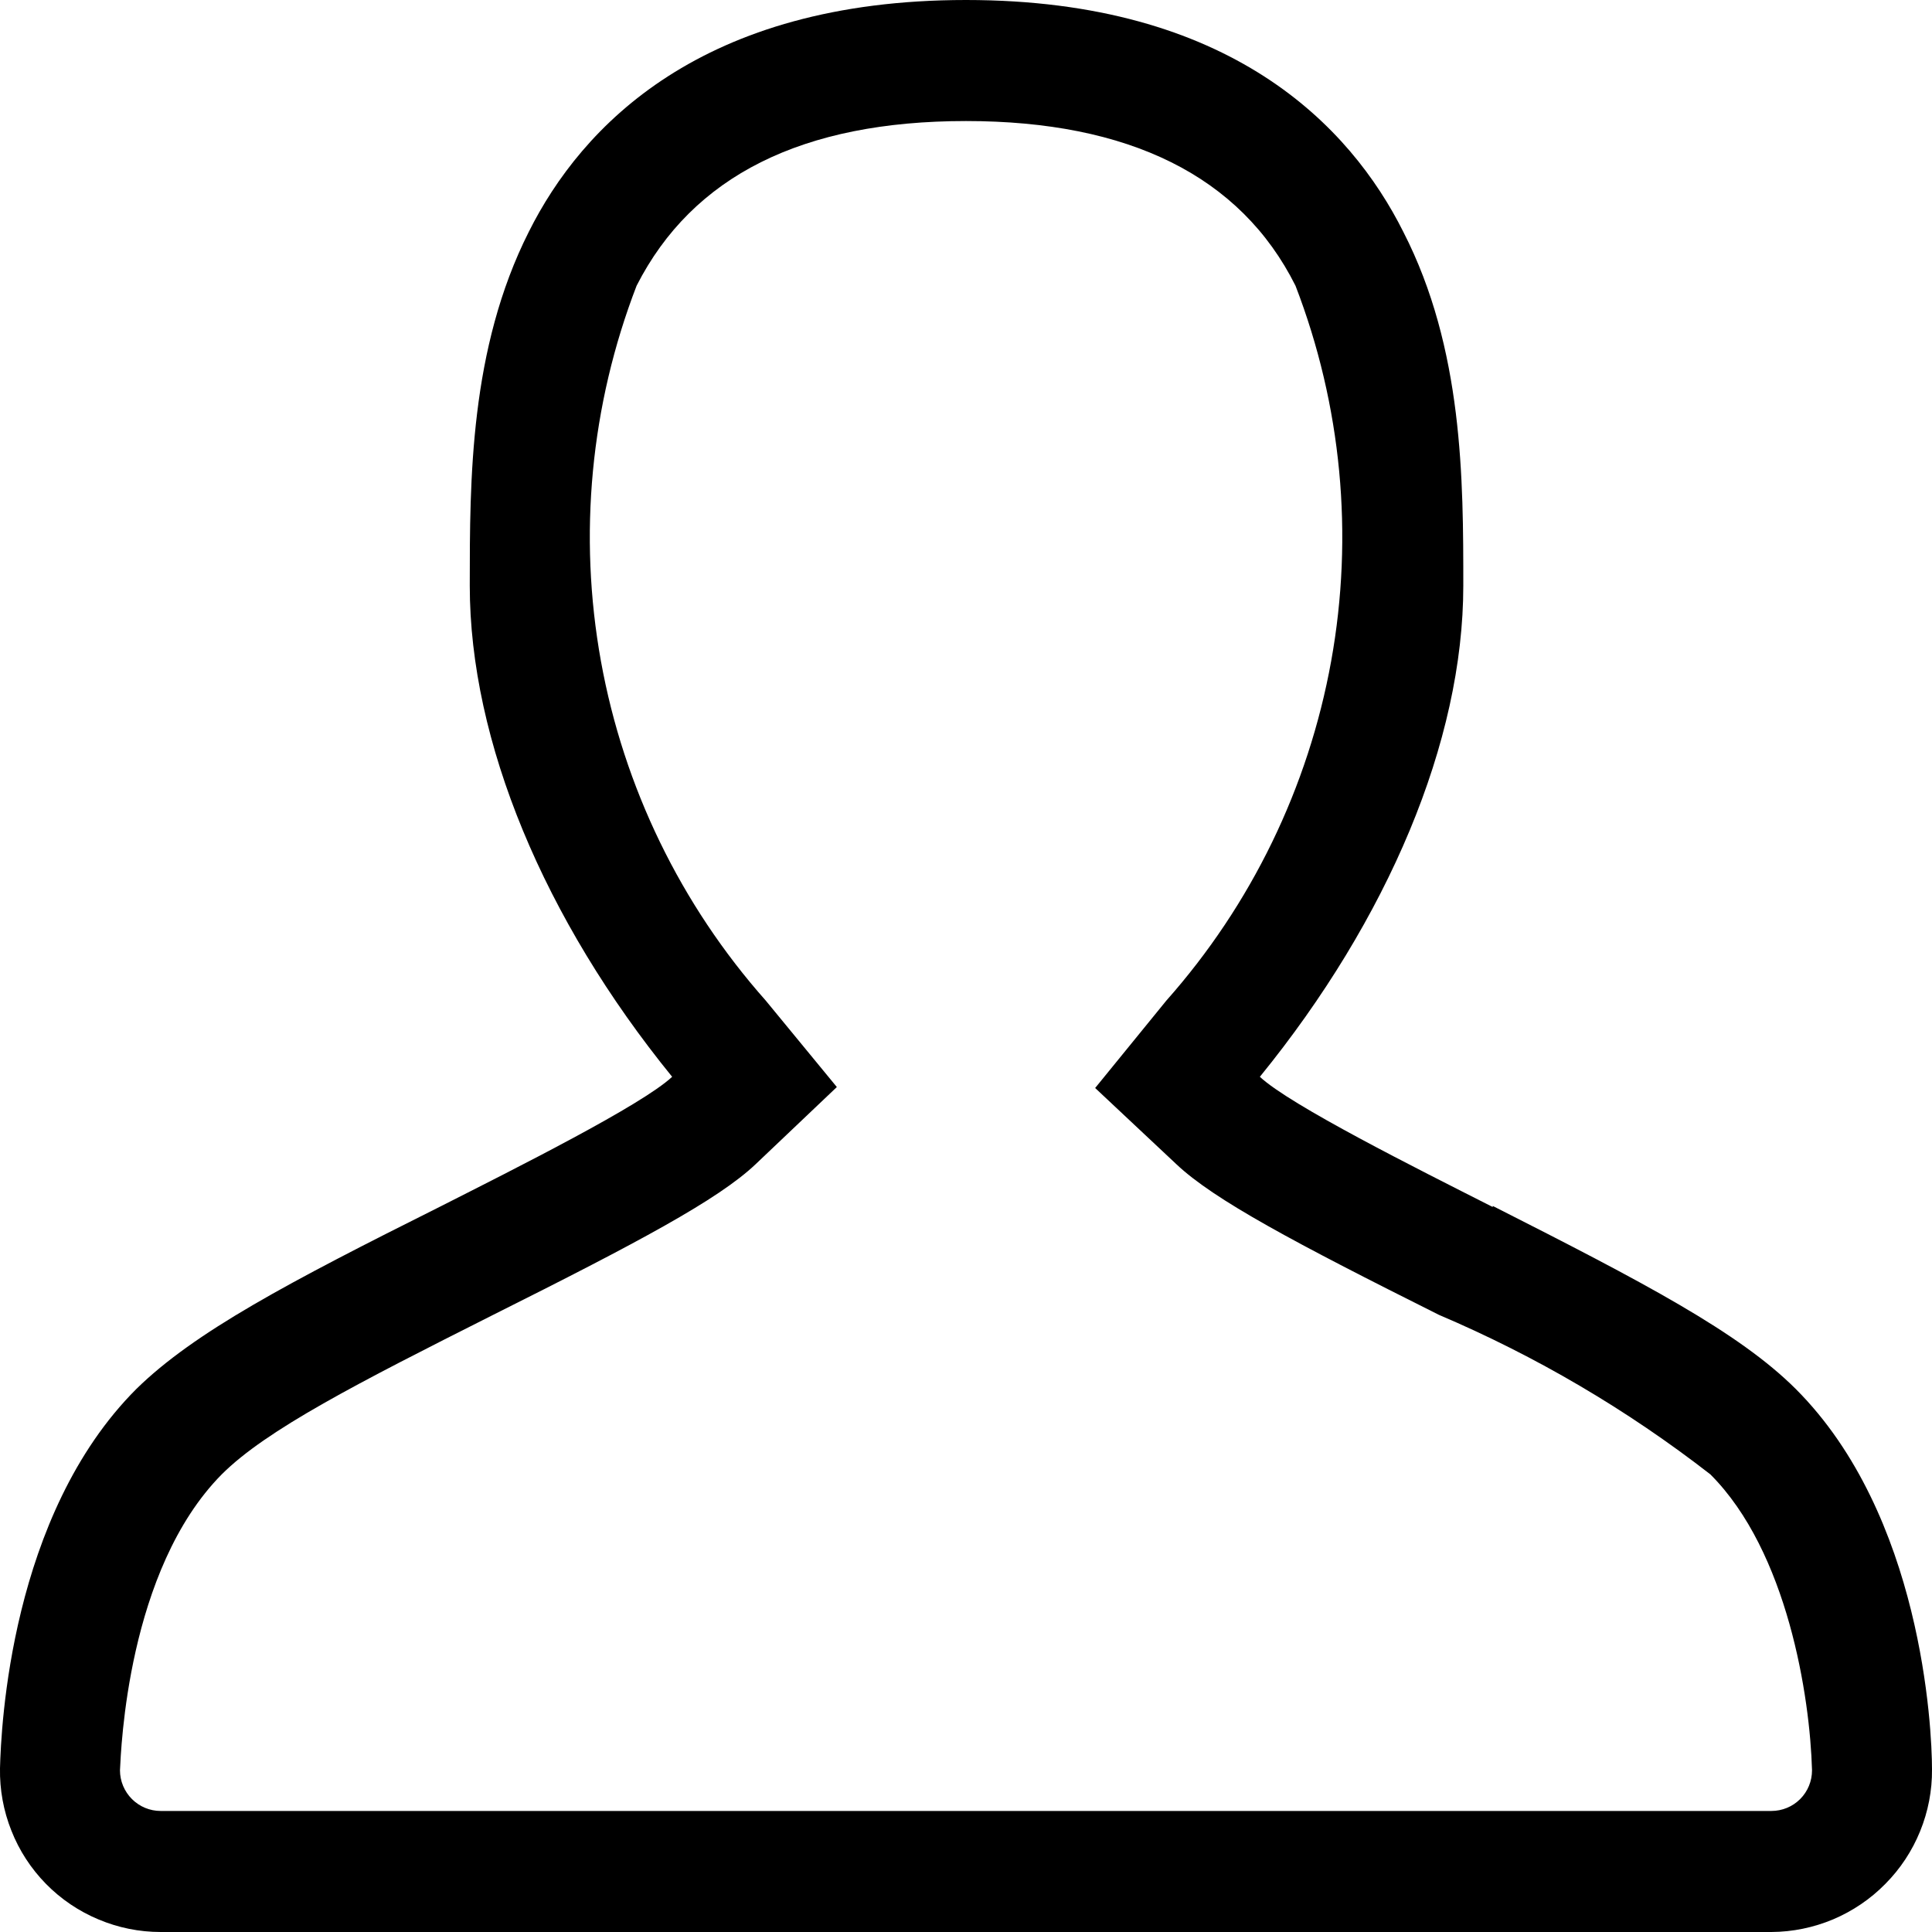
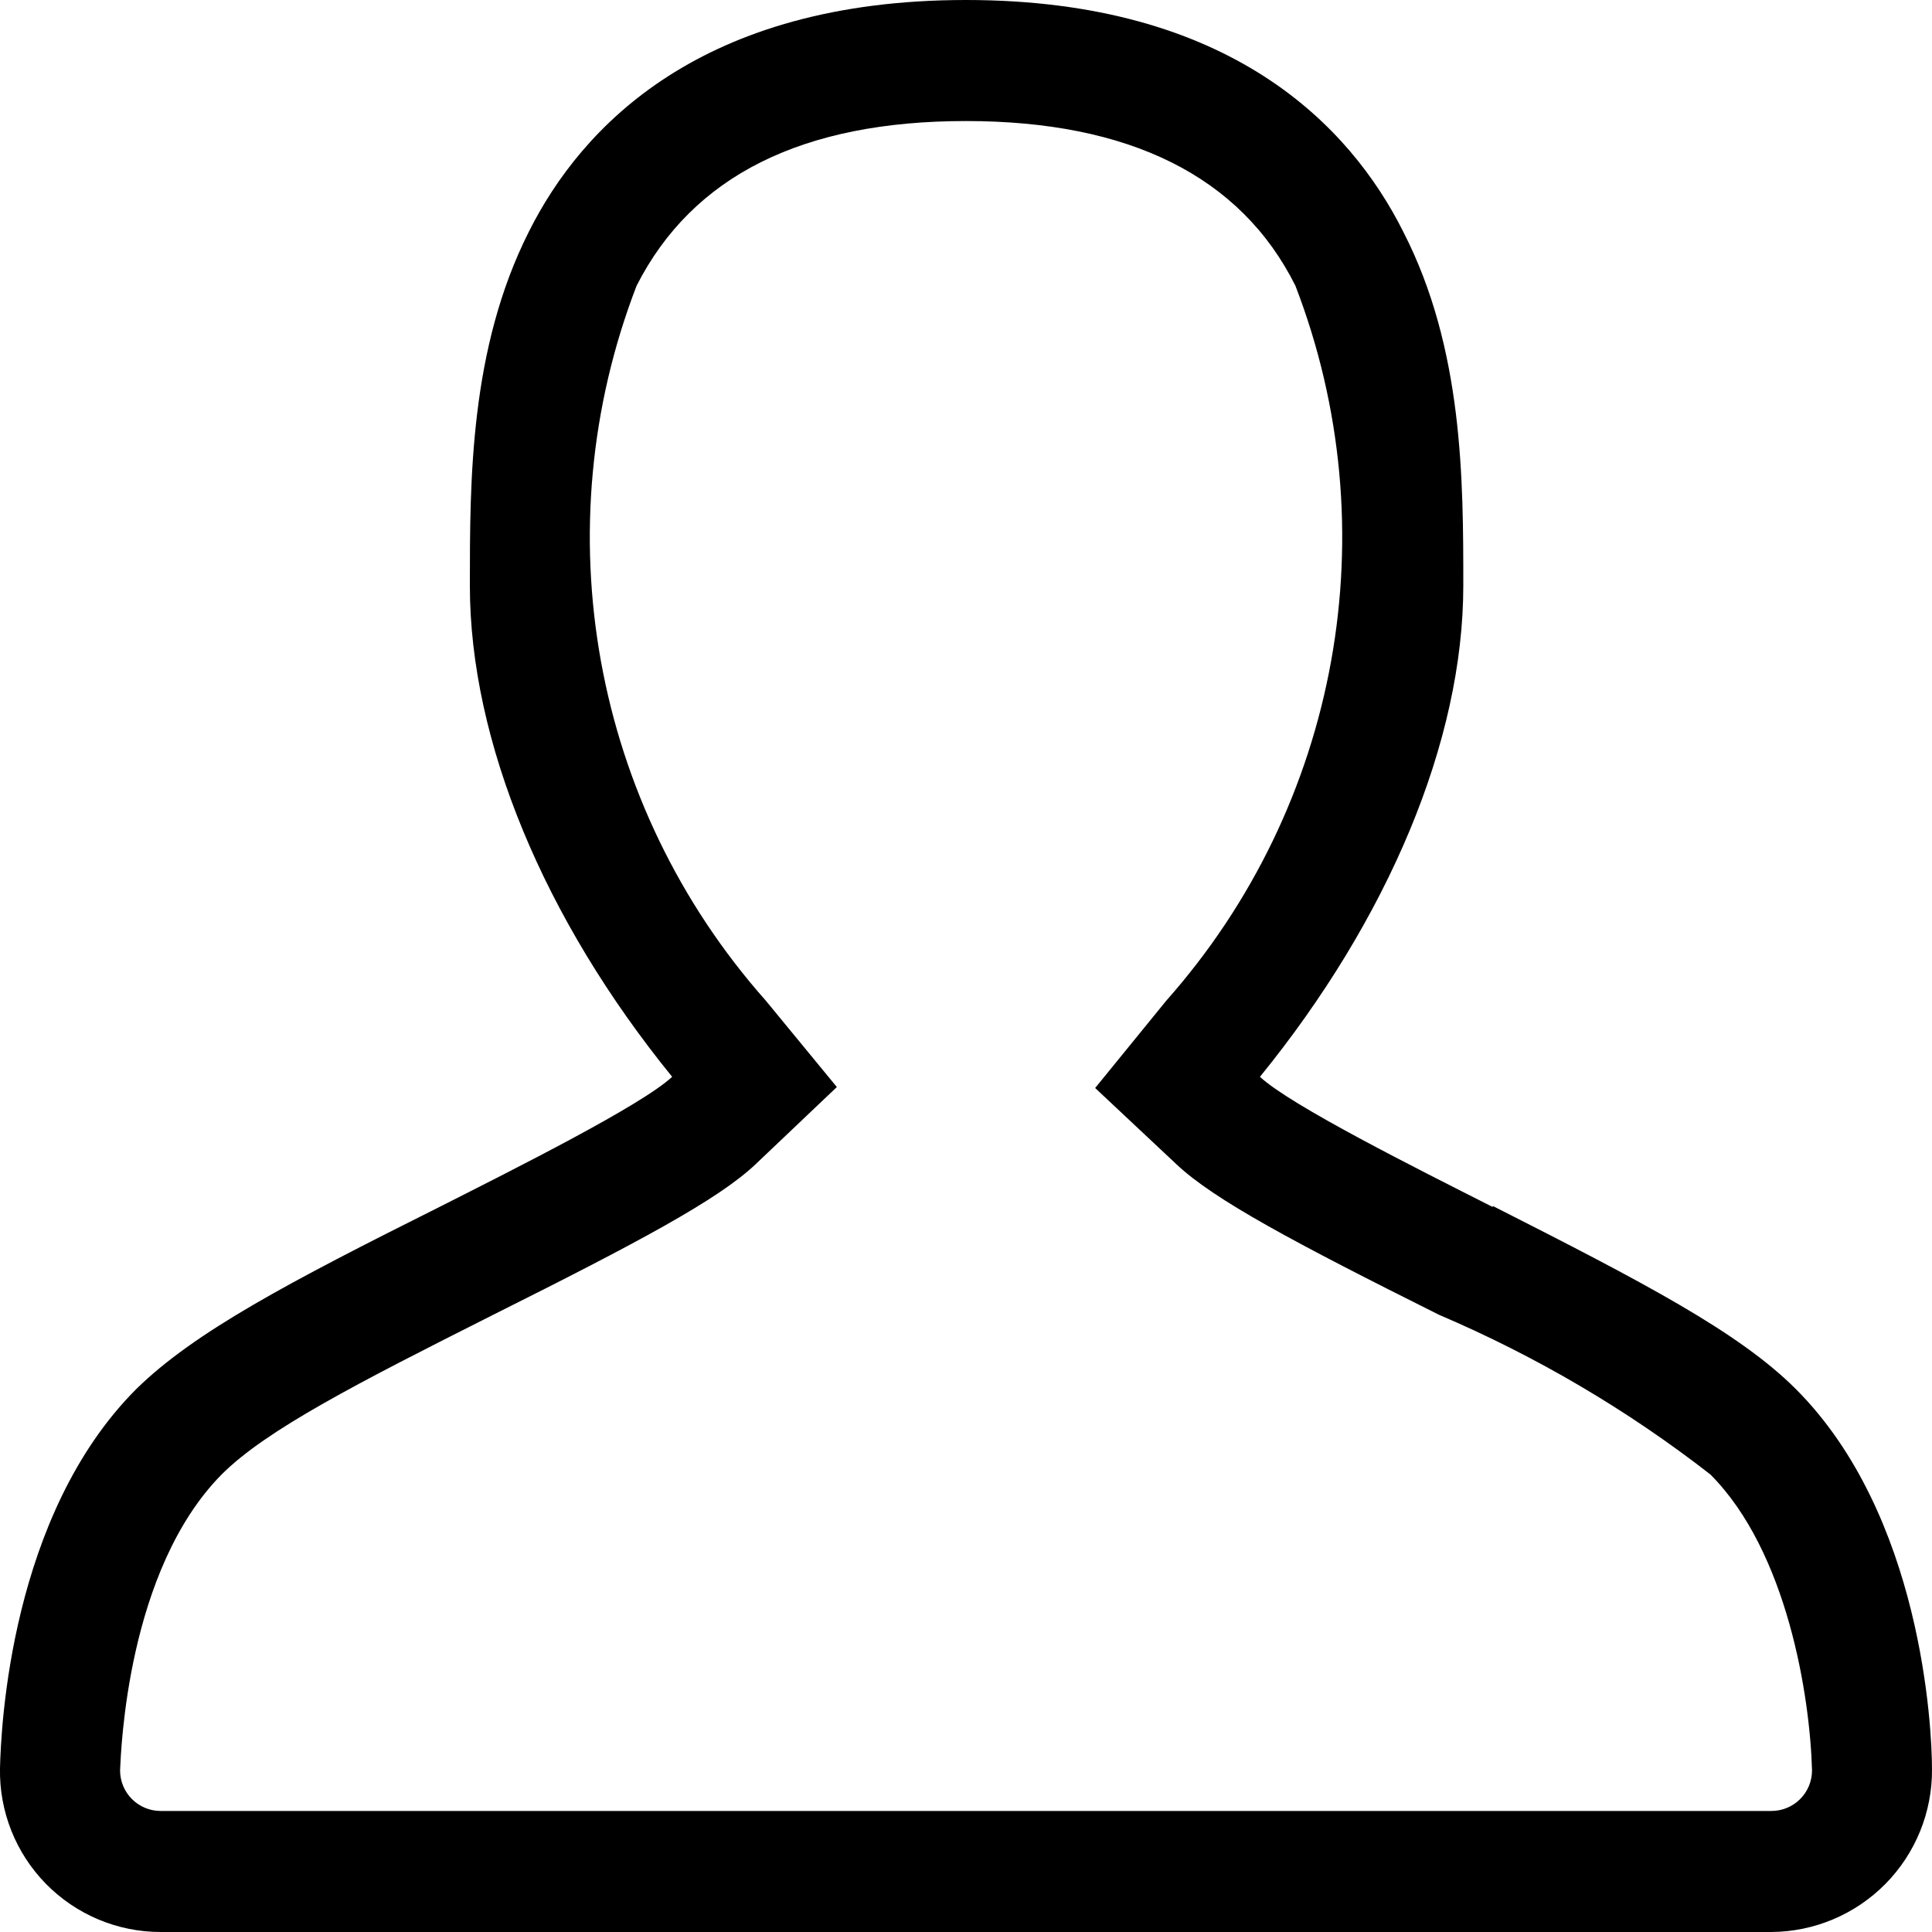
- <svg xmlns="http://www.w3.org/2000/svg" width="20" height="20" viewBox="0 0 20 20" fill="none">
-   <path d="M18.337 18.747H1.663C1.552 18.747 1.445 18.703 1.366 18.624C1.287 18.545 1.242 18.438 1.242 18.326C1.253 18.116 1.316 16.253 2.295 15.263C2.758 14.8 3.706 14.316 5.106 13.611C6.6 12.863 7.432 12.421 7.821 12.053L8.663 11.253L7.927 10.358C7.047 9.366 6.457 8.15 6.221 6.845C5.985 5.54 6.113 4.195 6.59 2.958C7.169 1.821 8.306 1.253 10 1.253C11.684 1.253 12.842 1.821 13.411 2.958C13.888 4.195 14.016 5.54 13.78 6.845C13.544 8.15 12.954 9.366 12.074 10.358L11.337 11.263L12.179 12.053C12.569 12.421 13.4 12.863 14.895 13.611C15.899 14.038 16.844 14.593 17.706 15.263C18.506 16.063 18.737 17.568 18.758 18.326C18.758 18.438 18.714 18.545 18.635 18.624C18.556 18.703 18.449 18.747 18.337 18.747ZM15.453 12.495C14.664 12.095 13.358 11.442 13.042 11.147C14.369 9.516 15.148 7.674 15.148 6.063C15.148 4.968 15.148 3.611 14.527 2.4C13.979 1.305 12.737 0 10 0C7.263 0 6.021 1.305 5.474 2.4C4.863 3.611 4.863 4.968 4.863 6.063C4.863 7.674 5.632 9.516 6.958 11.147C6.642 11.442 5.337 12.095 4.548 12.495C2.99 13.274 2.011 13.79 1.411 14.379C0.106 15.684 0.011 17.884 0 18.305C-0.004 18.526 0.036 18.746 0.118 18.951C0.199 19.157 0.321 19.344 0.476 19.502C0.631 19.66 0.816 19.785 1.02 19.87C1.224 19.956 1.442 20 1.663 20H18.337C18.557 19.999 18.774 19.954 18.977 19.869C19.179 19.783 19.363 19.659 19.517 19.502C19.672 19.346 19.794 19.161 19.877 18.957C19.96 18.753 20.002 18.536 20 18.316C20 17.884 19.895 15.684 18.59 14.379C18 13.79 17.011 13.274 15.453 12.484V12.495Z" fill="black" />
+ <svg xmlns="http://www.w3.org/2000/svg" width="20" height="20" fill="none">
+   <path d="M18.337 18.747H1.663a.42.42 0 01-.42-.42c.01-.211.073-2.074 1.052-3.064.463-.463 1.41-.947 2.81-1.652 1.495-.748 2.327-1.19 2.716-1.558l.842-.8-.736-.895a7.232 7.232 0 01-1.337-7.4C7.169 1.82 8.306 1.253 10 1.253c1.684 0 2.842.568 3.41 1.705a7.232 7.232 0 01-1.336 7.4l-.737.905.842.79c.39.368 1.221.81 2.716 1.557 1.004.428 1.949.983 2.81 1.653.8.8 1.032 2.305 1.053 3.063a.42.42 0 01-.42.421zm-2.884-6.252c-.79-.4-2.095-1.053-2.41-1.348 1.326-1.631 2.105-3.473 2.105-5.084 0-1.095 0-2.452-.621-3.663C13.979 1.305 12.737 0 10 0S6.021 1.305 5.474 2.4c-.61 1.21-.61 2.568-.61 3.663 0 1.61.768 3.453 2.094 5.084-.316.295-1.62.948-2.41 1.348-1.558.779-2.537 1.295-3.137 1.884C.106 15.684.01 17.884 0 18.305A1.663 1.663 0 001.662 20h16.674A1.673 1.673 0 0020 18.316c0-.432-.105-2.632-1.41-3.937-.59-.59-1.58-1.105-3.137-1.895v.01z" fill="#000" />
</svg>
